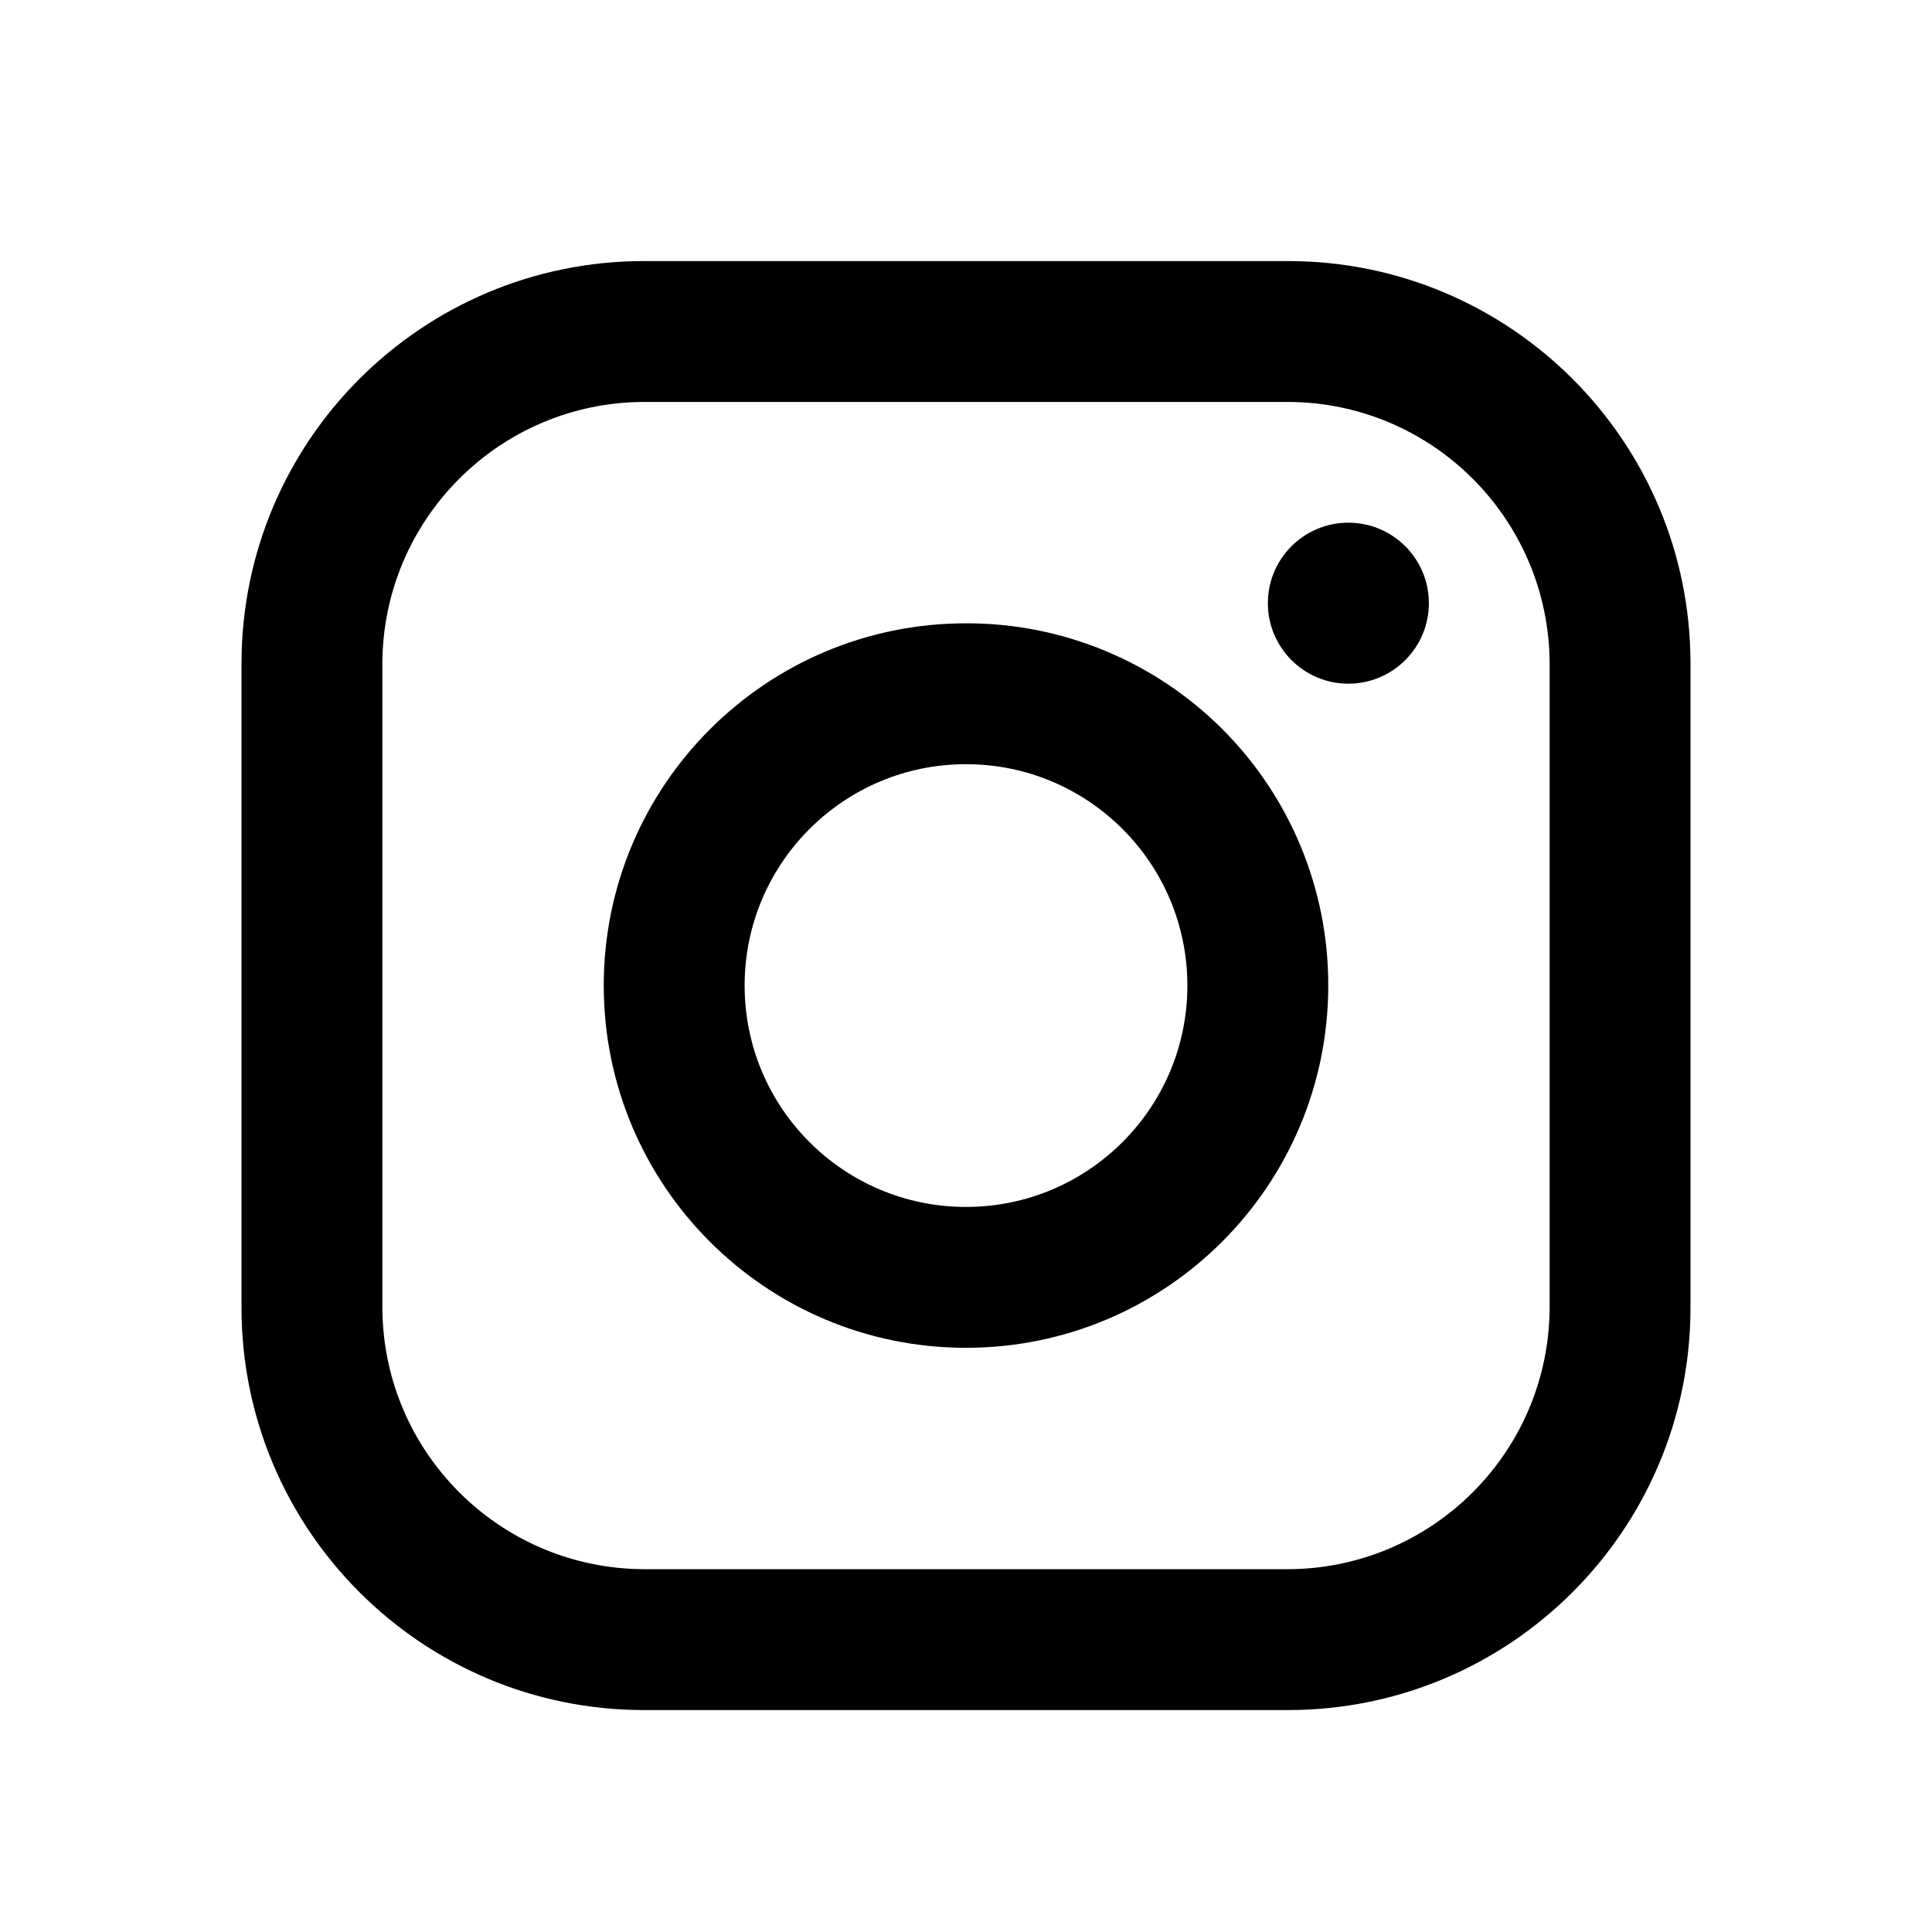
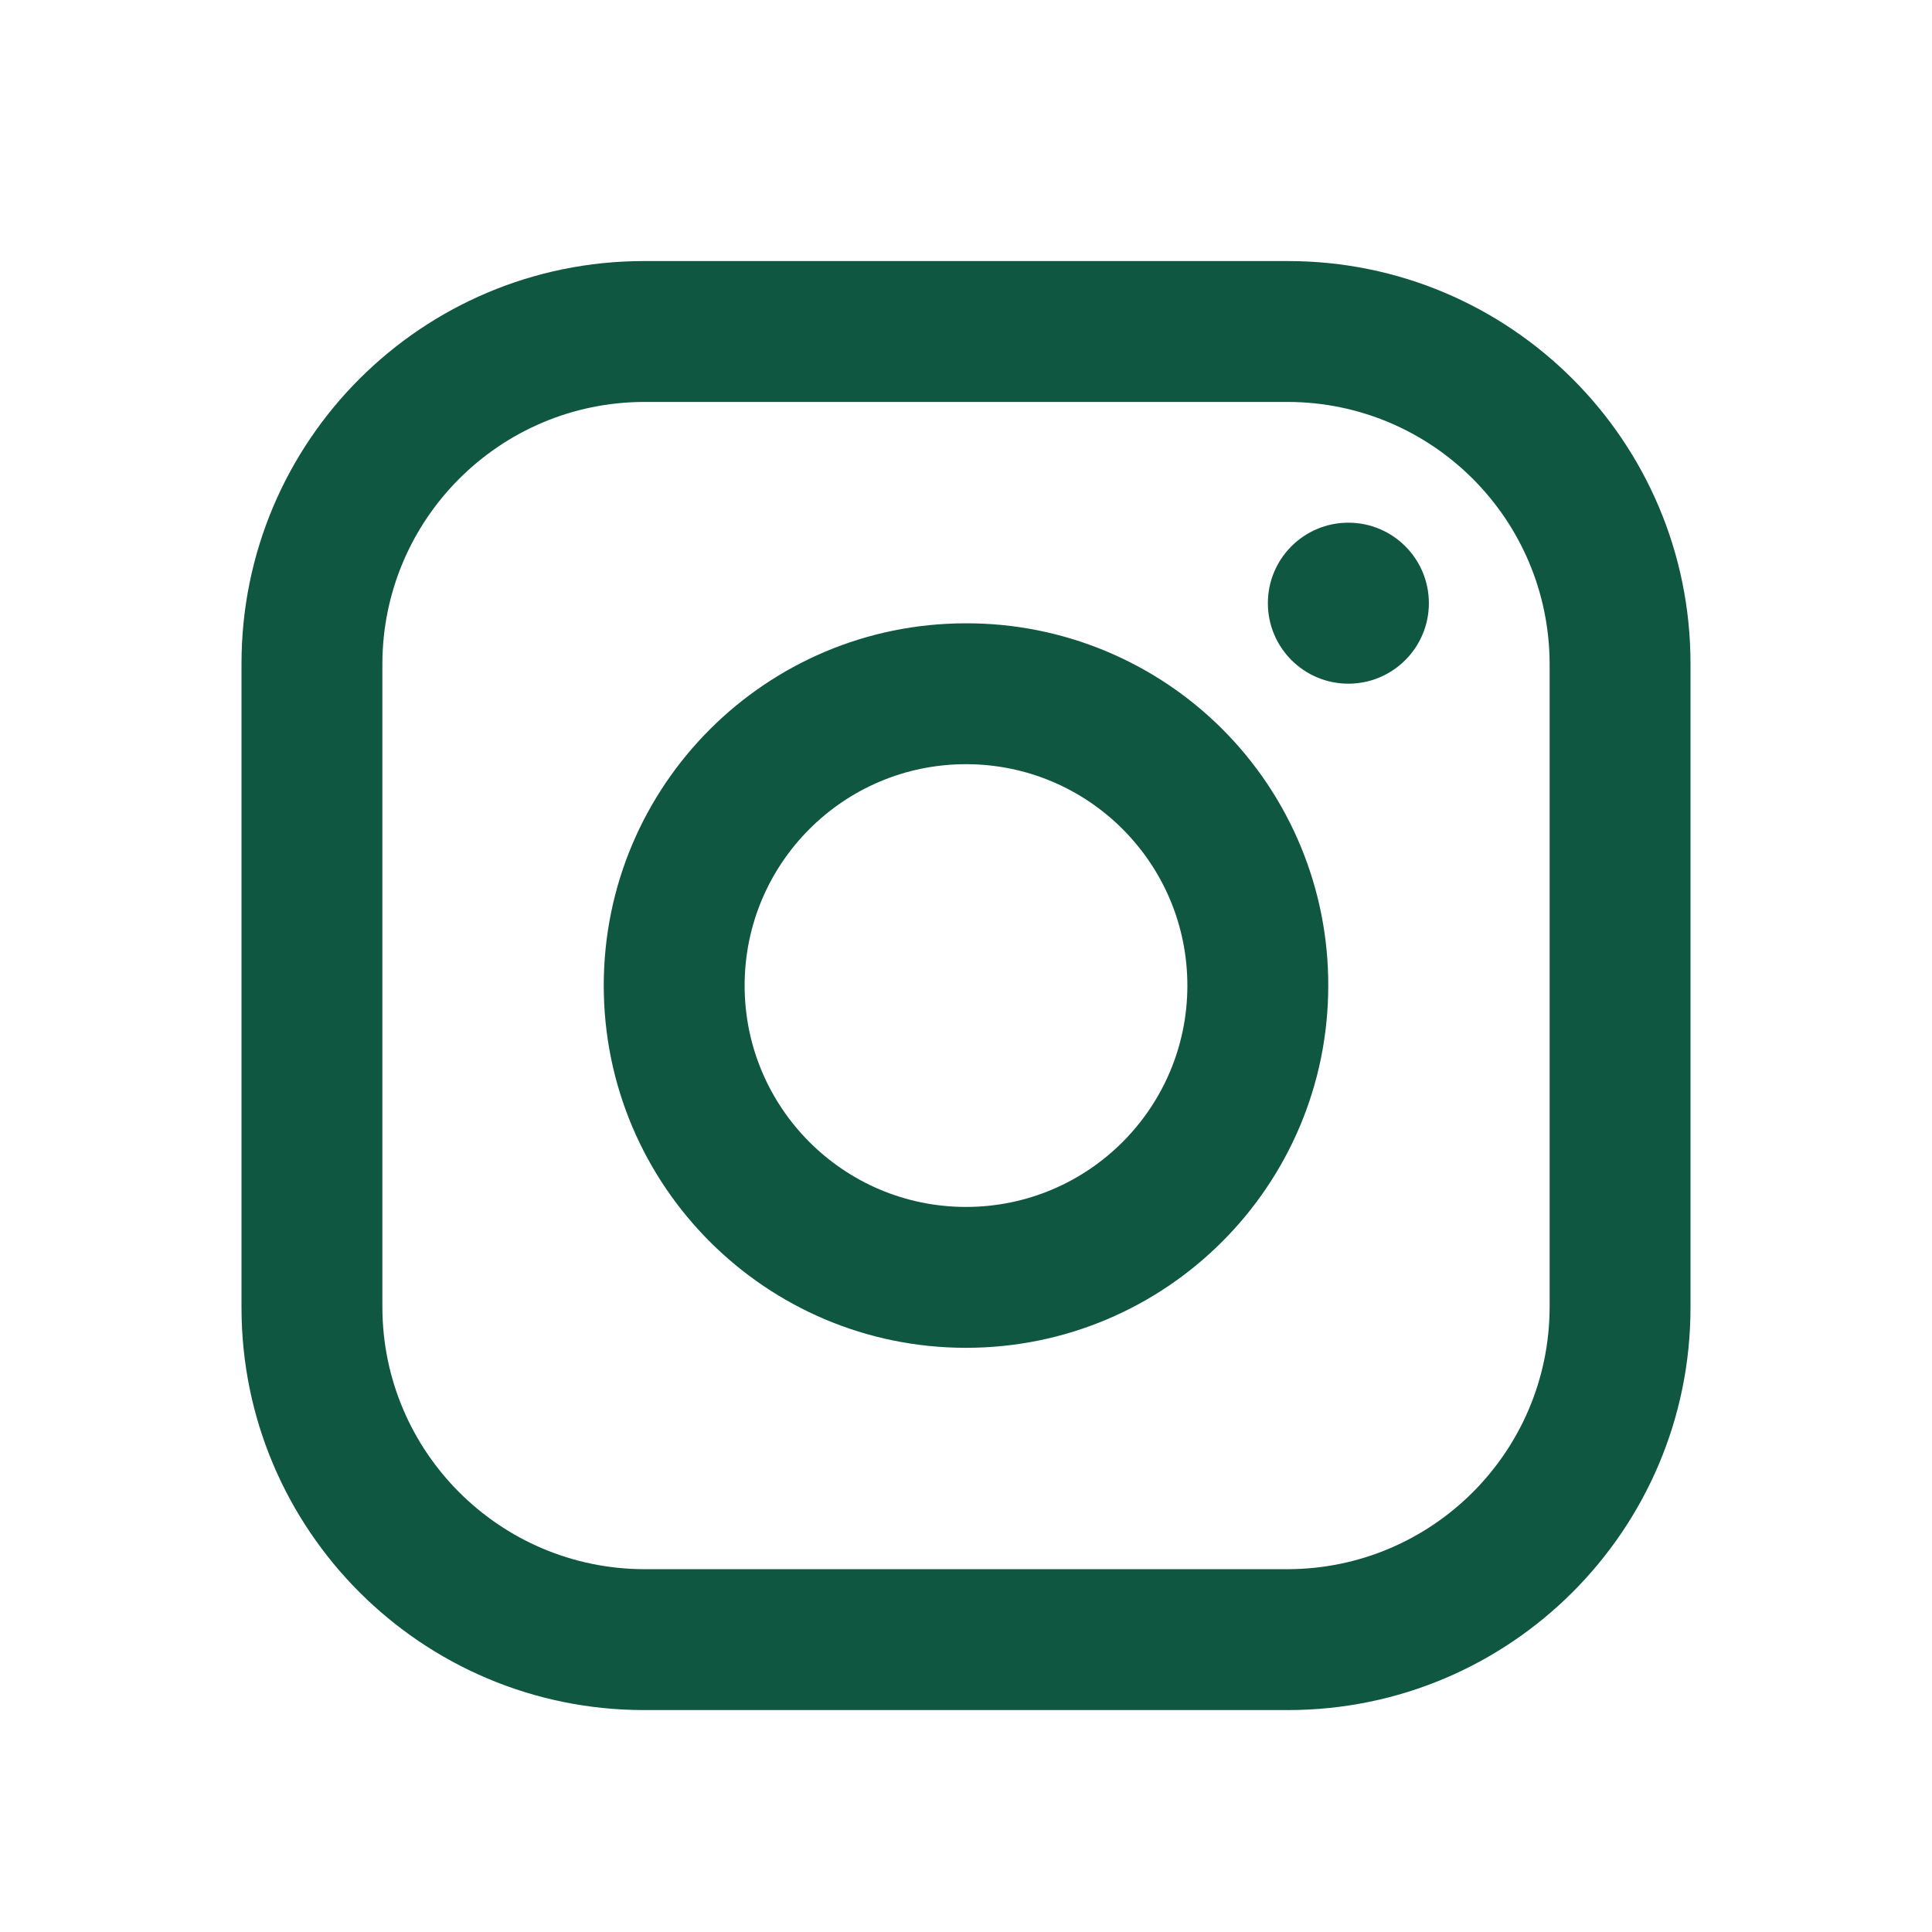
<svg xmlns="http://www.w3.org/2000/svg" width="24" height="24" viewBox="0 0 24 24" fill="none">
-   <path fill-rule="evenodd" clip-rule="evenodd" d="M16 3.243H8C5.239 3.243 3 5.481 3 8.243V16.243C3 19.004 5.239 21.243 8 21.243H16C18.761 21.243 21 19.004 21 16.243V8.243C21 5.481 18.761 3.243 16 3.243ZM19.25 16.243C19.244 18.035 17.793 19.487 16 19.493H8C6.207 19.487 4.755 18.035 4.75 16.243V8.243C4.755 6.45 6.207 4.998 8 4.993H16C17.793 4.998 19.244 6.45 19.25 8.243V16.243ZM16.75 8.493C17.302 8.493 17.75 8.045 17.75 7.493C17.75 6.94 17.302 6.493 16.75 6.493C16.198 6.493 15.75 6.94 15.75 7.493C15.75 8.045 16.198 8.493 16.75 8.493ZM12 7.743C9.515 7.743 7.5 9.757 7.5 12.243C7.5 14.728 9.515 16.743 12 16.743C14.485 16.743 16.5 14.728 16.5 12.243C16.503 11.048 16.029 9.902 15.185 9.058C14.34 8.213 13.194 7.74 12 7.743ZM9.25 12.243C9.25 13.761 10.481 14.993 12 14.993C13.519 14.993 14.75 13.761 14.75 12.243C14.75 10.724 13.519 9.493 12 9.493C10.481 9.493 9.25 10.724 9.25 12.243Z" fill="currentColor" />
+   <path fill-rule="evenodd" clip-rule="evenodd" d="M16 3.243H8C5.239 3.243 3 5.481 3 8.243V16.243C3 19.004 5.239 21.243 8 21.243H16C18.761 21.243 21 19.004 21 16.243V8.243C21 5.481 18.761 3.243 16 3.243ZM19.25 16.243C19.244 18.035 17.793 19.487 16 19.493H8C6.207 19.487 4.755 18.035 4.75 16.243V8.243C4.755 6.45 6.207 4.998 8 4.993H16C17.793 4.998 19.244 6.45 19.25 8.243V16.243ZM16.75 8.493C17.302 8.493 17.75 8.045 17.75 7.493C17.75 6.94 17.302 6.493 16.75 6.493C16.198 6.493 15.75 6.94 15.75 7.493C15.75 8.045 16.198 8.493 16.75 8.493ZM12 7.743C9.515 7.743 7.5 9.757 7.5 12.243C7.5 14.728 9.515 16.743 12 16.743C14.485 16.743 16.5 14.728 16.5 12.243C16.503 11.048 16.029 9.902 15.185 9.058C14.34 8.213 13.194 7.74 12 7.743ZM9.25 12.243C9.25 13.761 10.481 14.993 12 14.993C13.519 14.993 14.75 13.761 14.75 12.243C14.75 10.724 13.519 9.493 12 9.493C10.481 9.493 9.25 10.724 9.25 12.243Z" fill="#105742" />
</svg>
